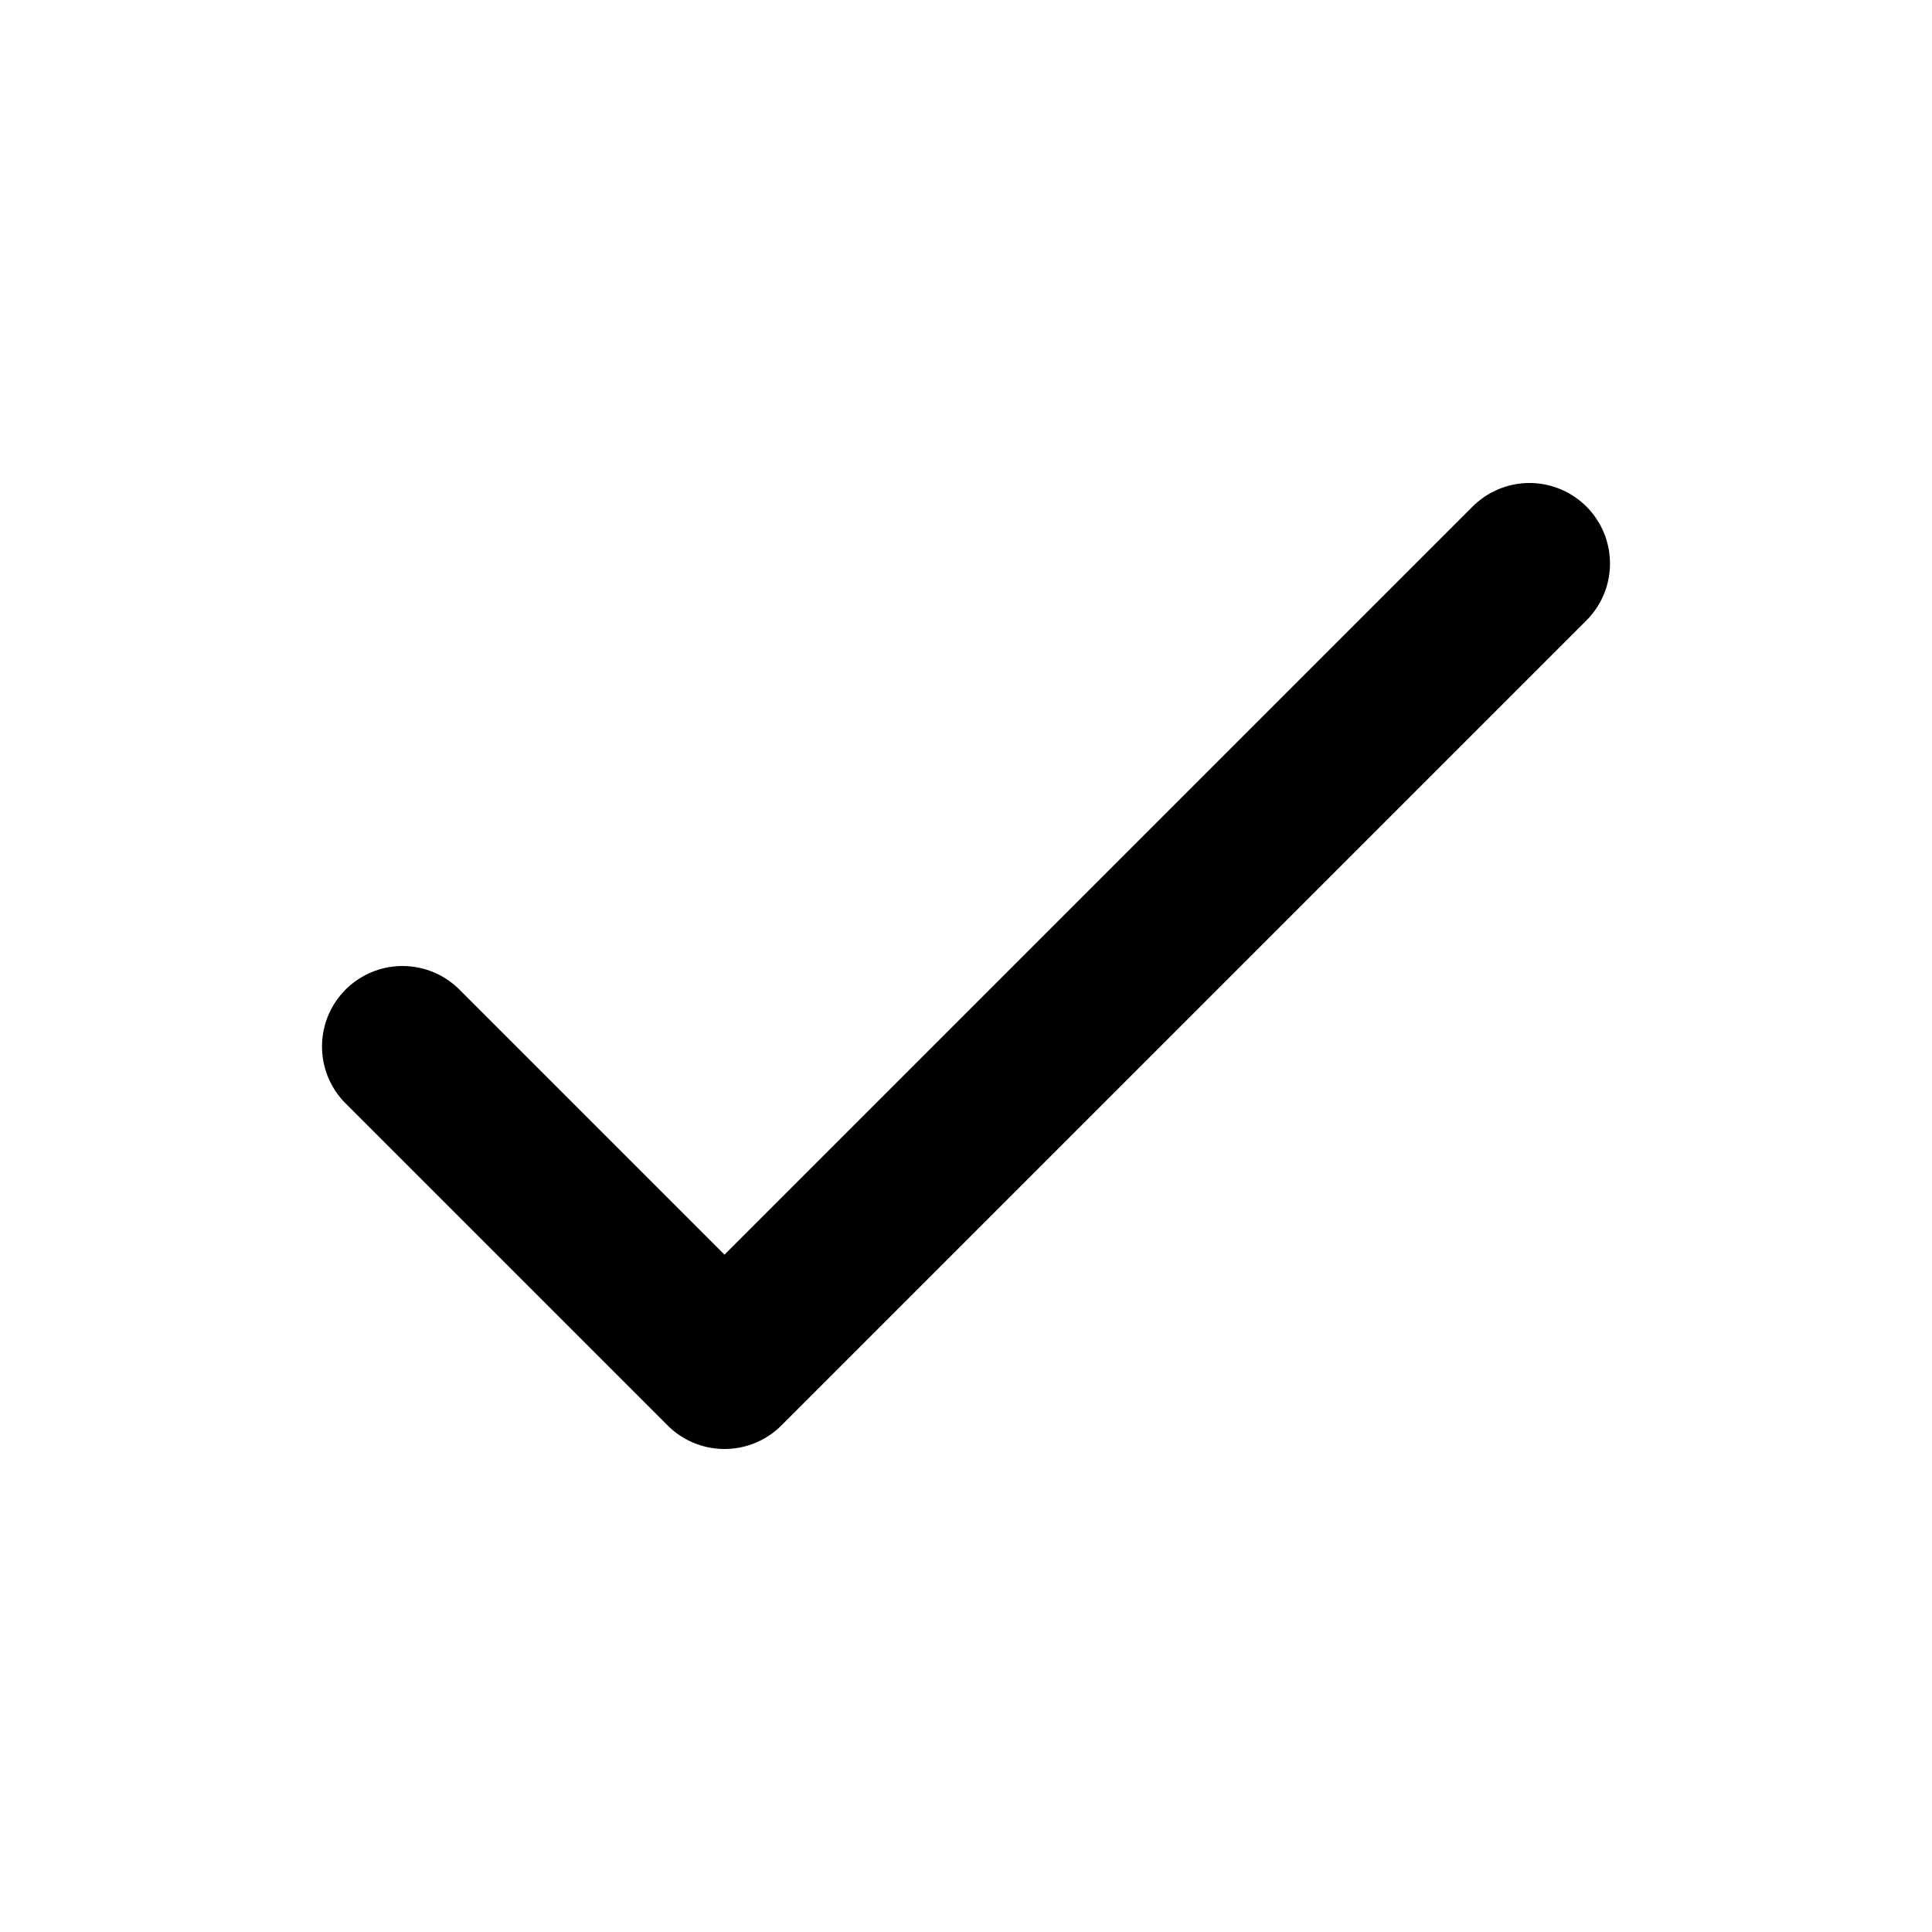
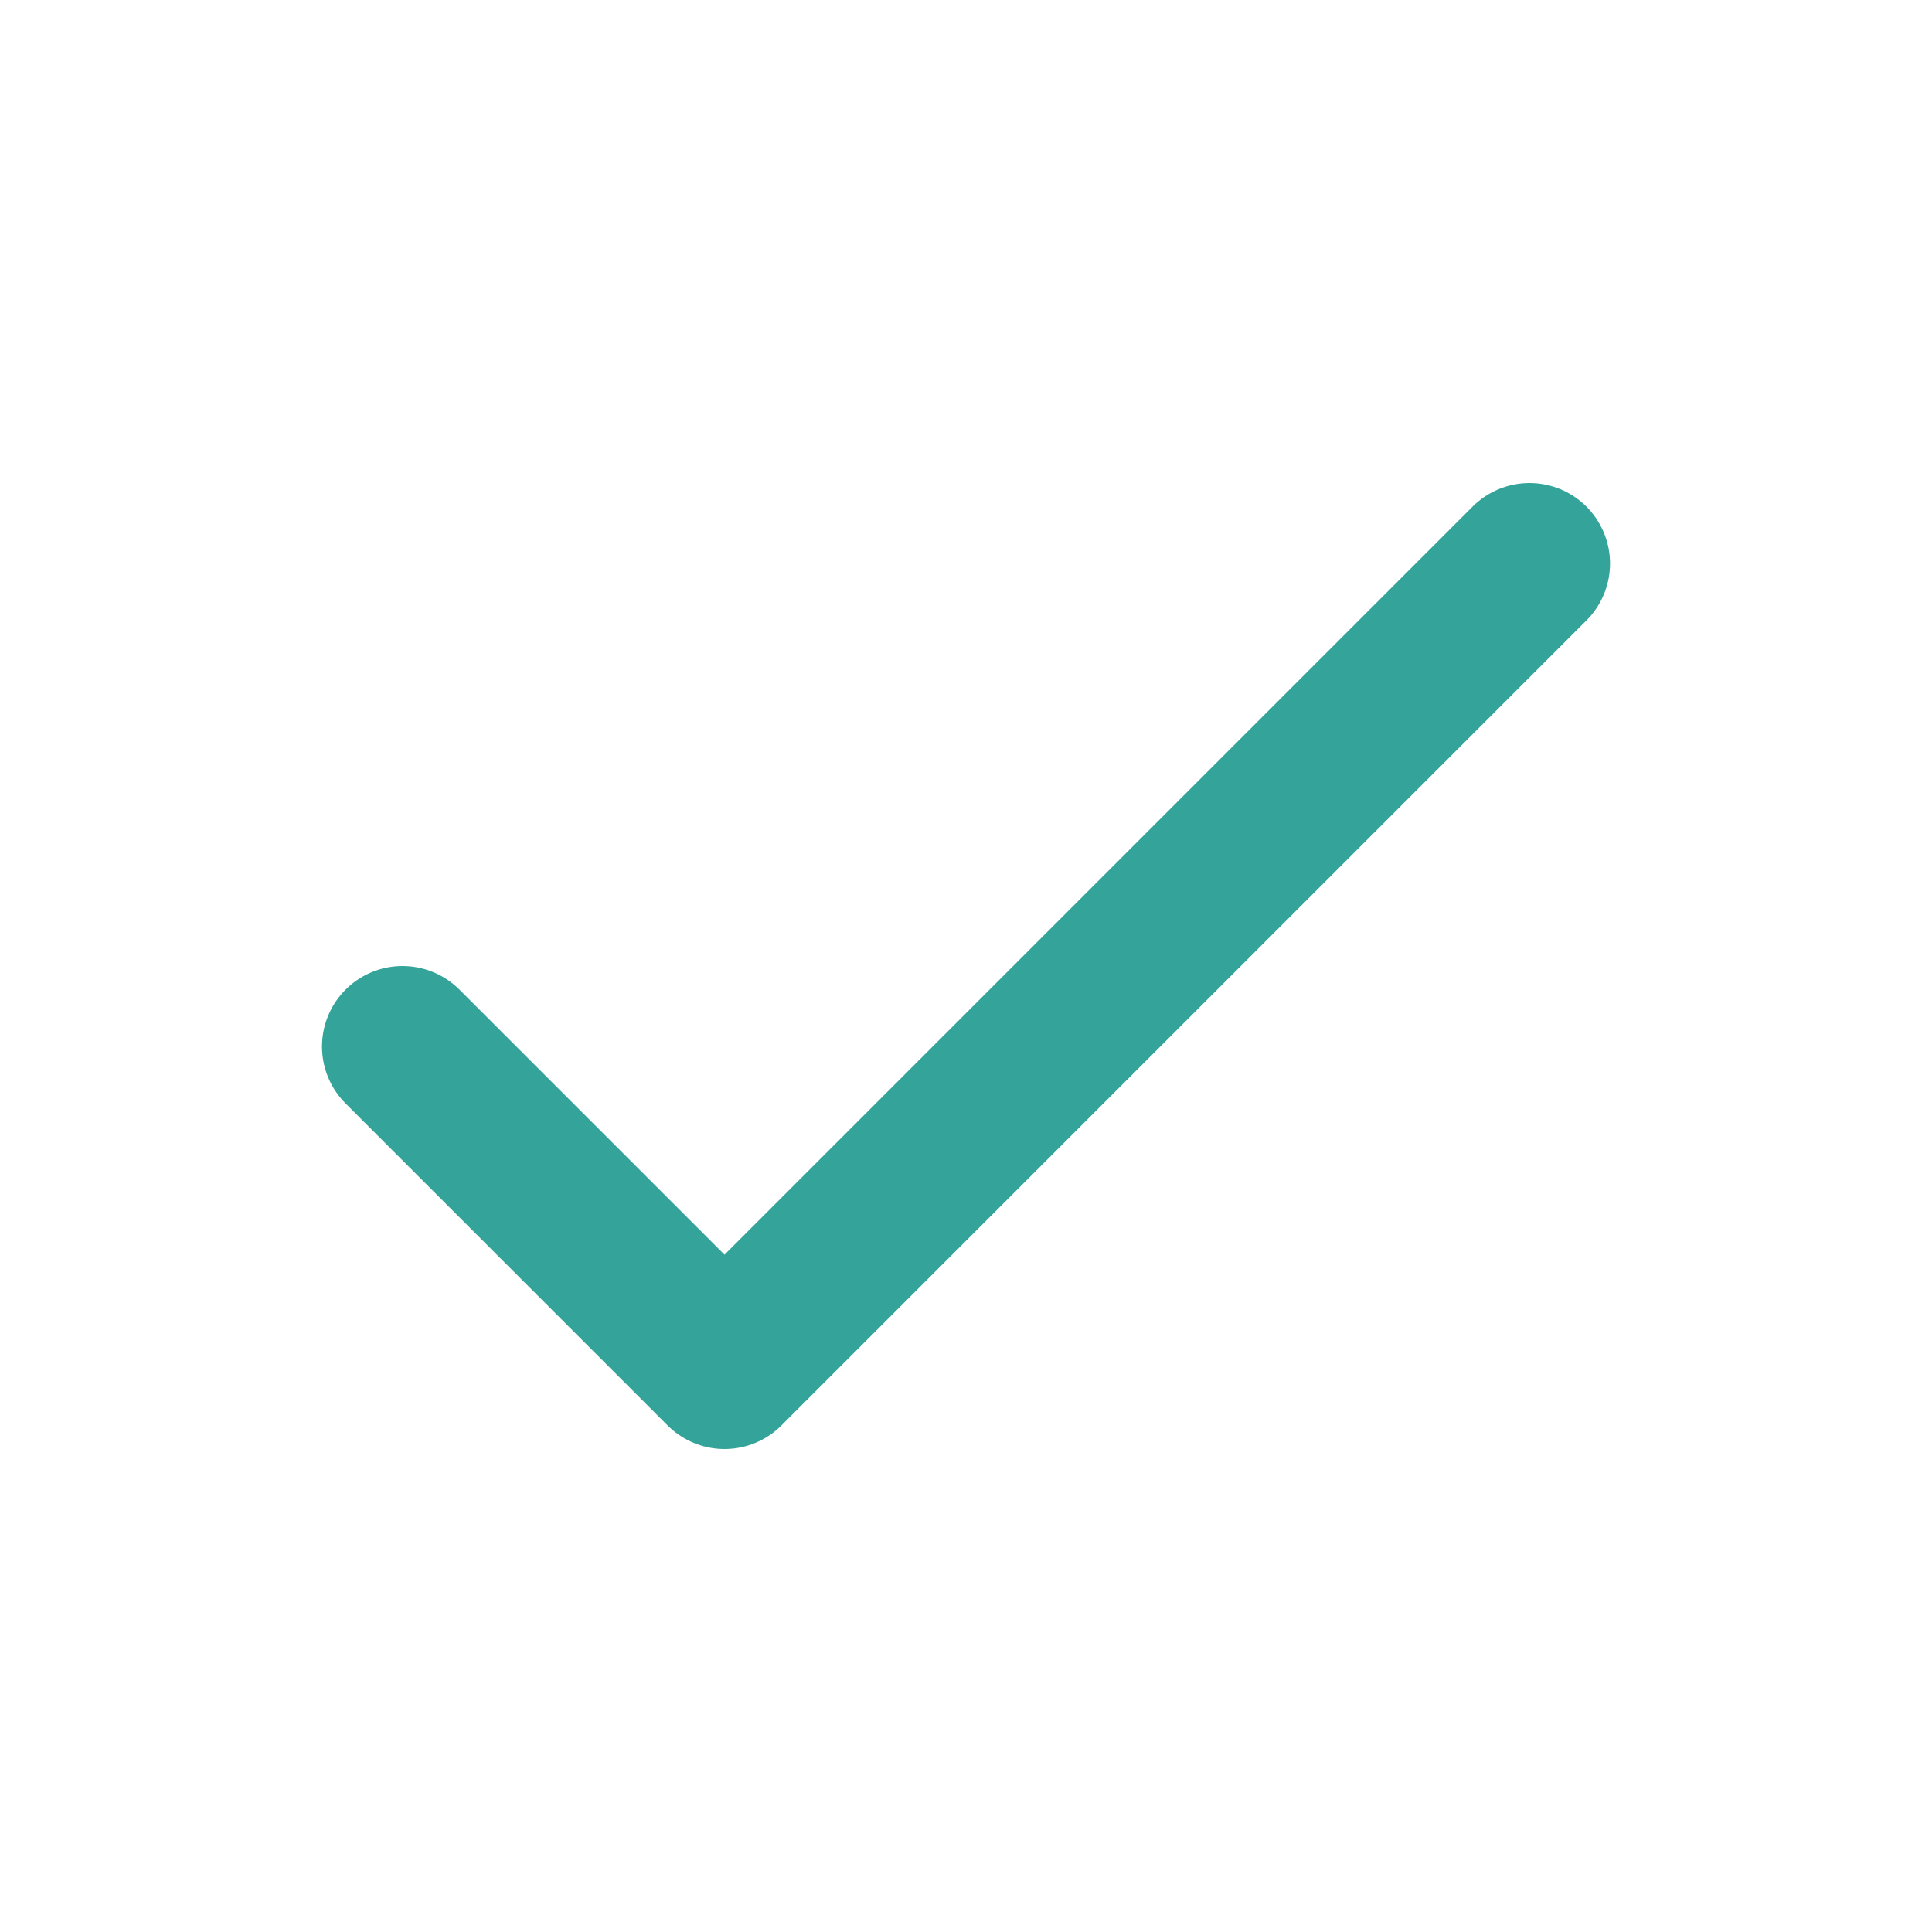
- <svg xmlns="http://www.w3.org/2000/svg" class="h-6 w-6" fill="none" viewBox="0 0 24 24" stroke="currentColor" stroke-width="2">
-   <path stroke-linecap="round" stroke-linejoin="round" d="M5 13l4 4L19 7" />
+ <svg xmlns="http://www.w3.org/2000/svg" class="h-6 w-6" fill="none" viewBox="0 0 24 24" stroke-width="2">
+   <path stroke="#34a49a" stroke-linecap="round" stroke-linejoin="round" d="M5 13l4 4L19 7" />
</svg>
